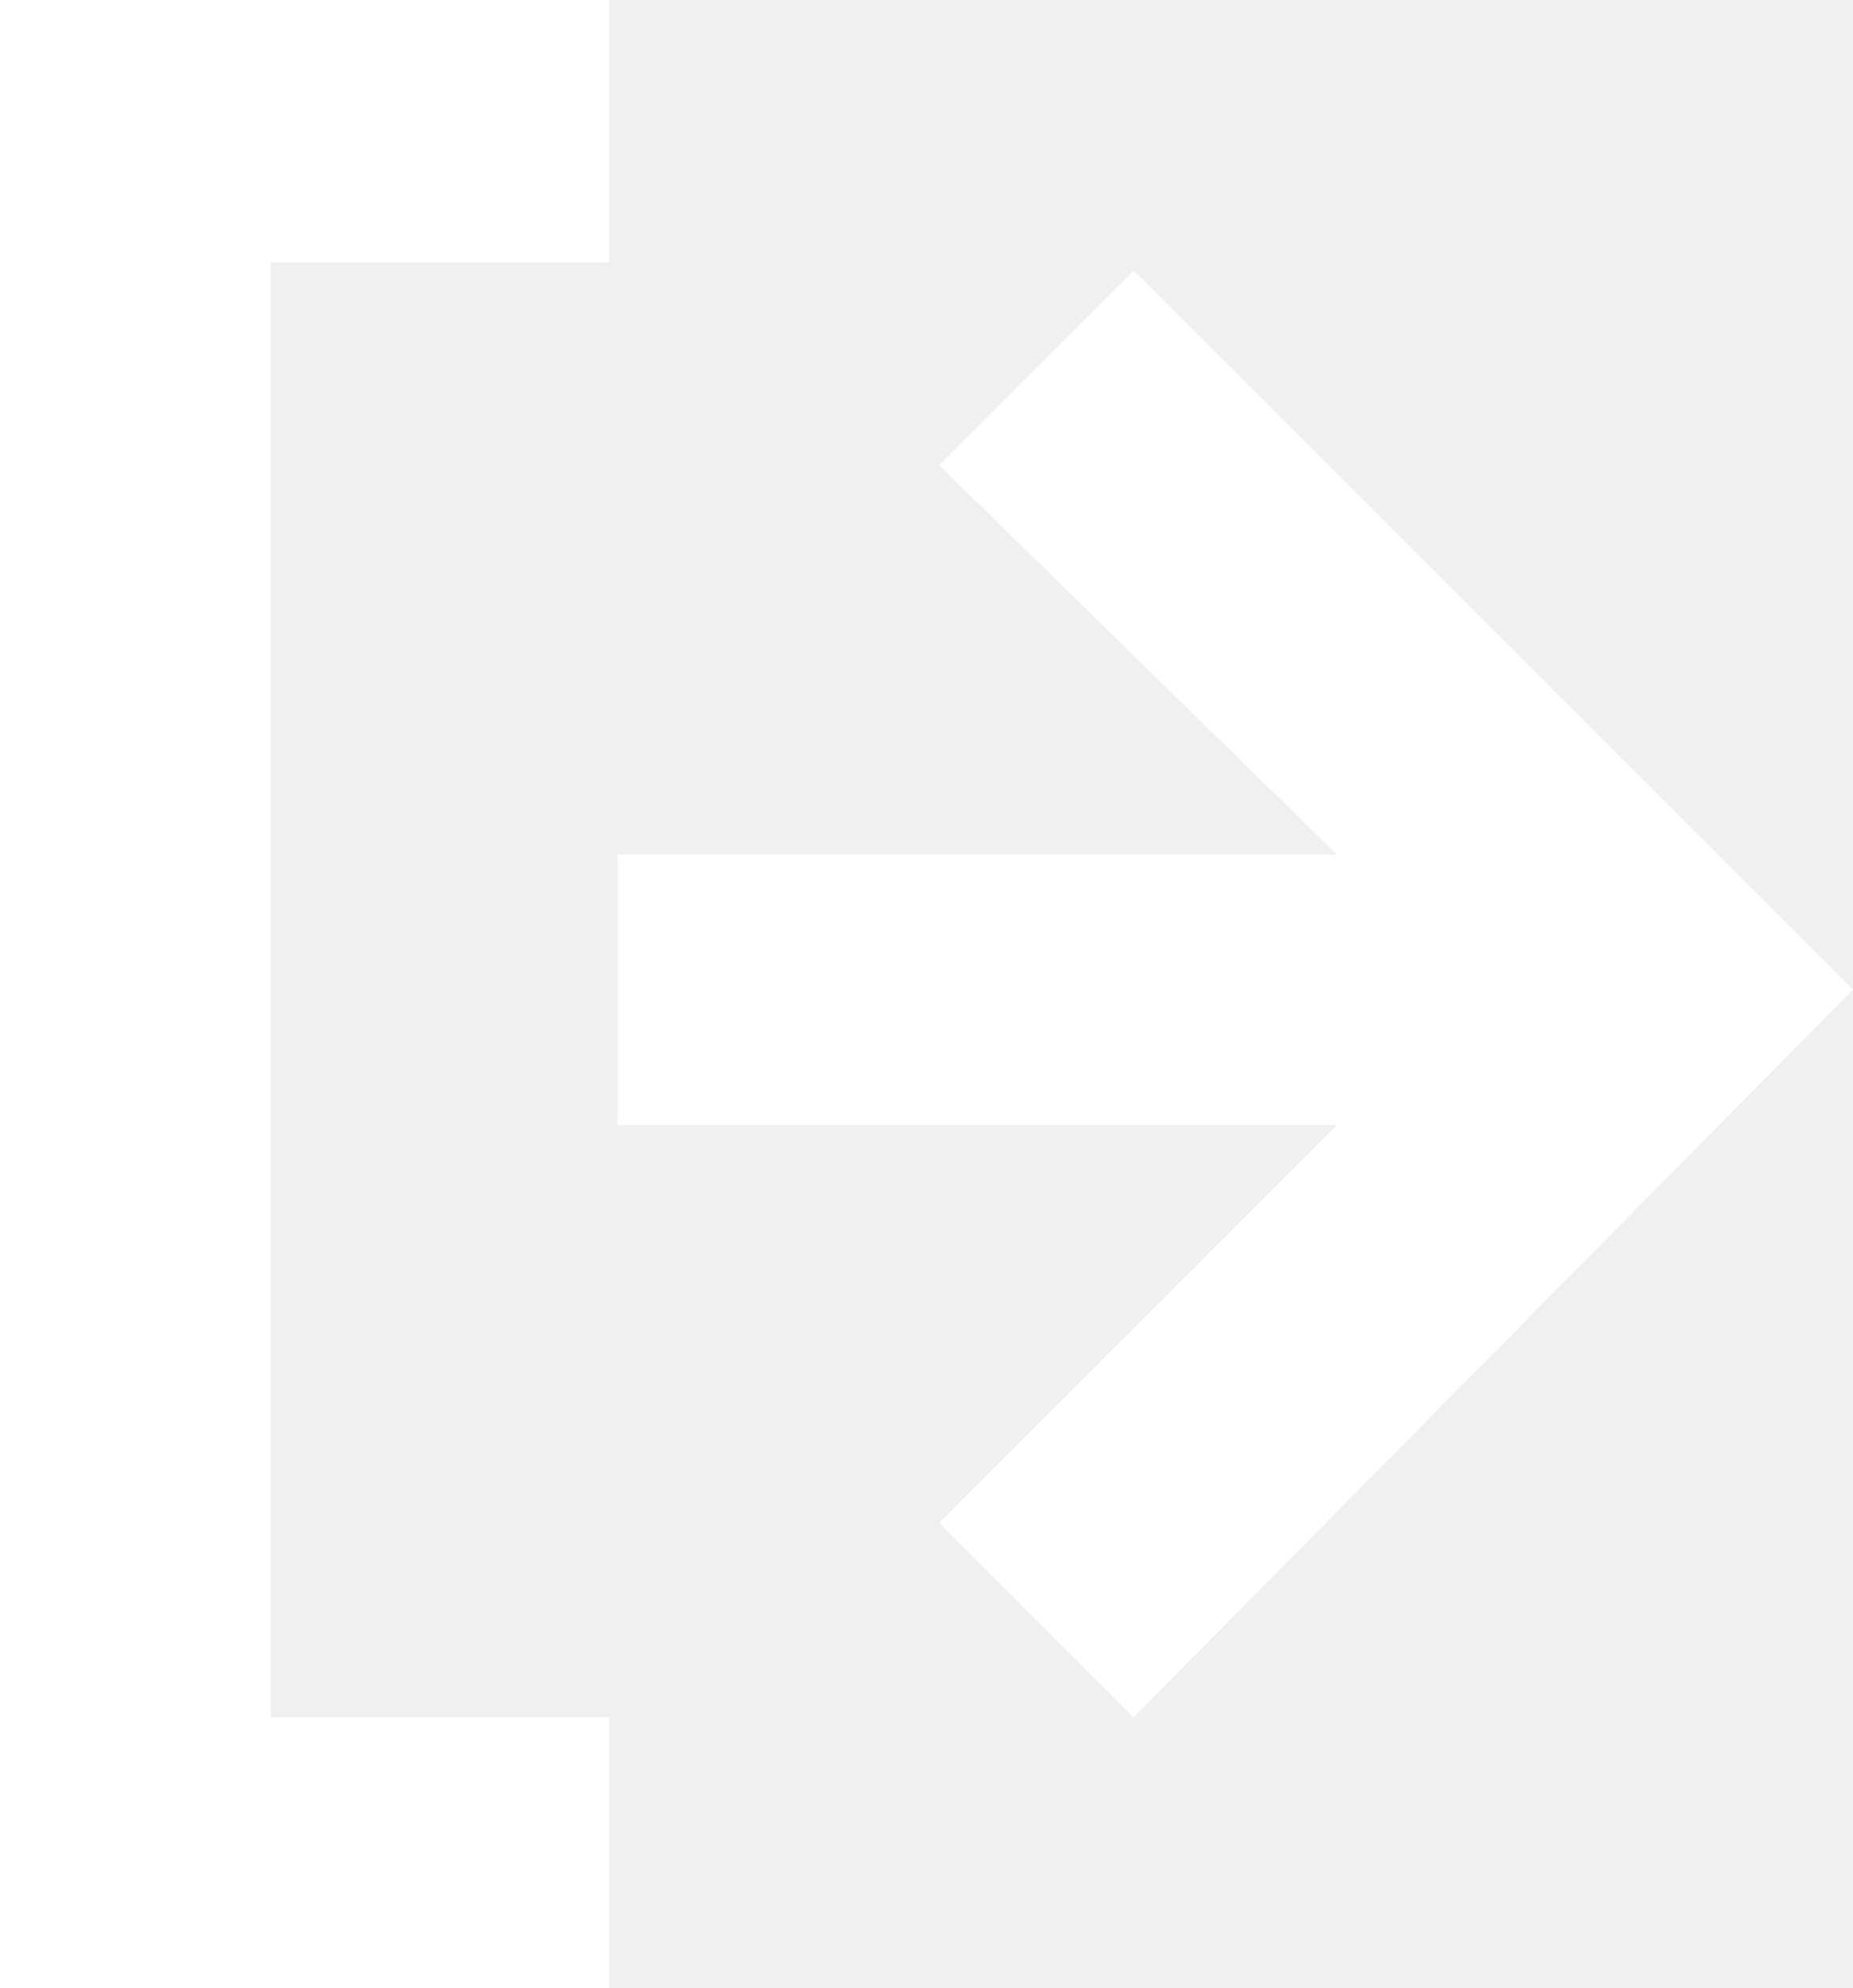
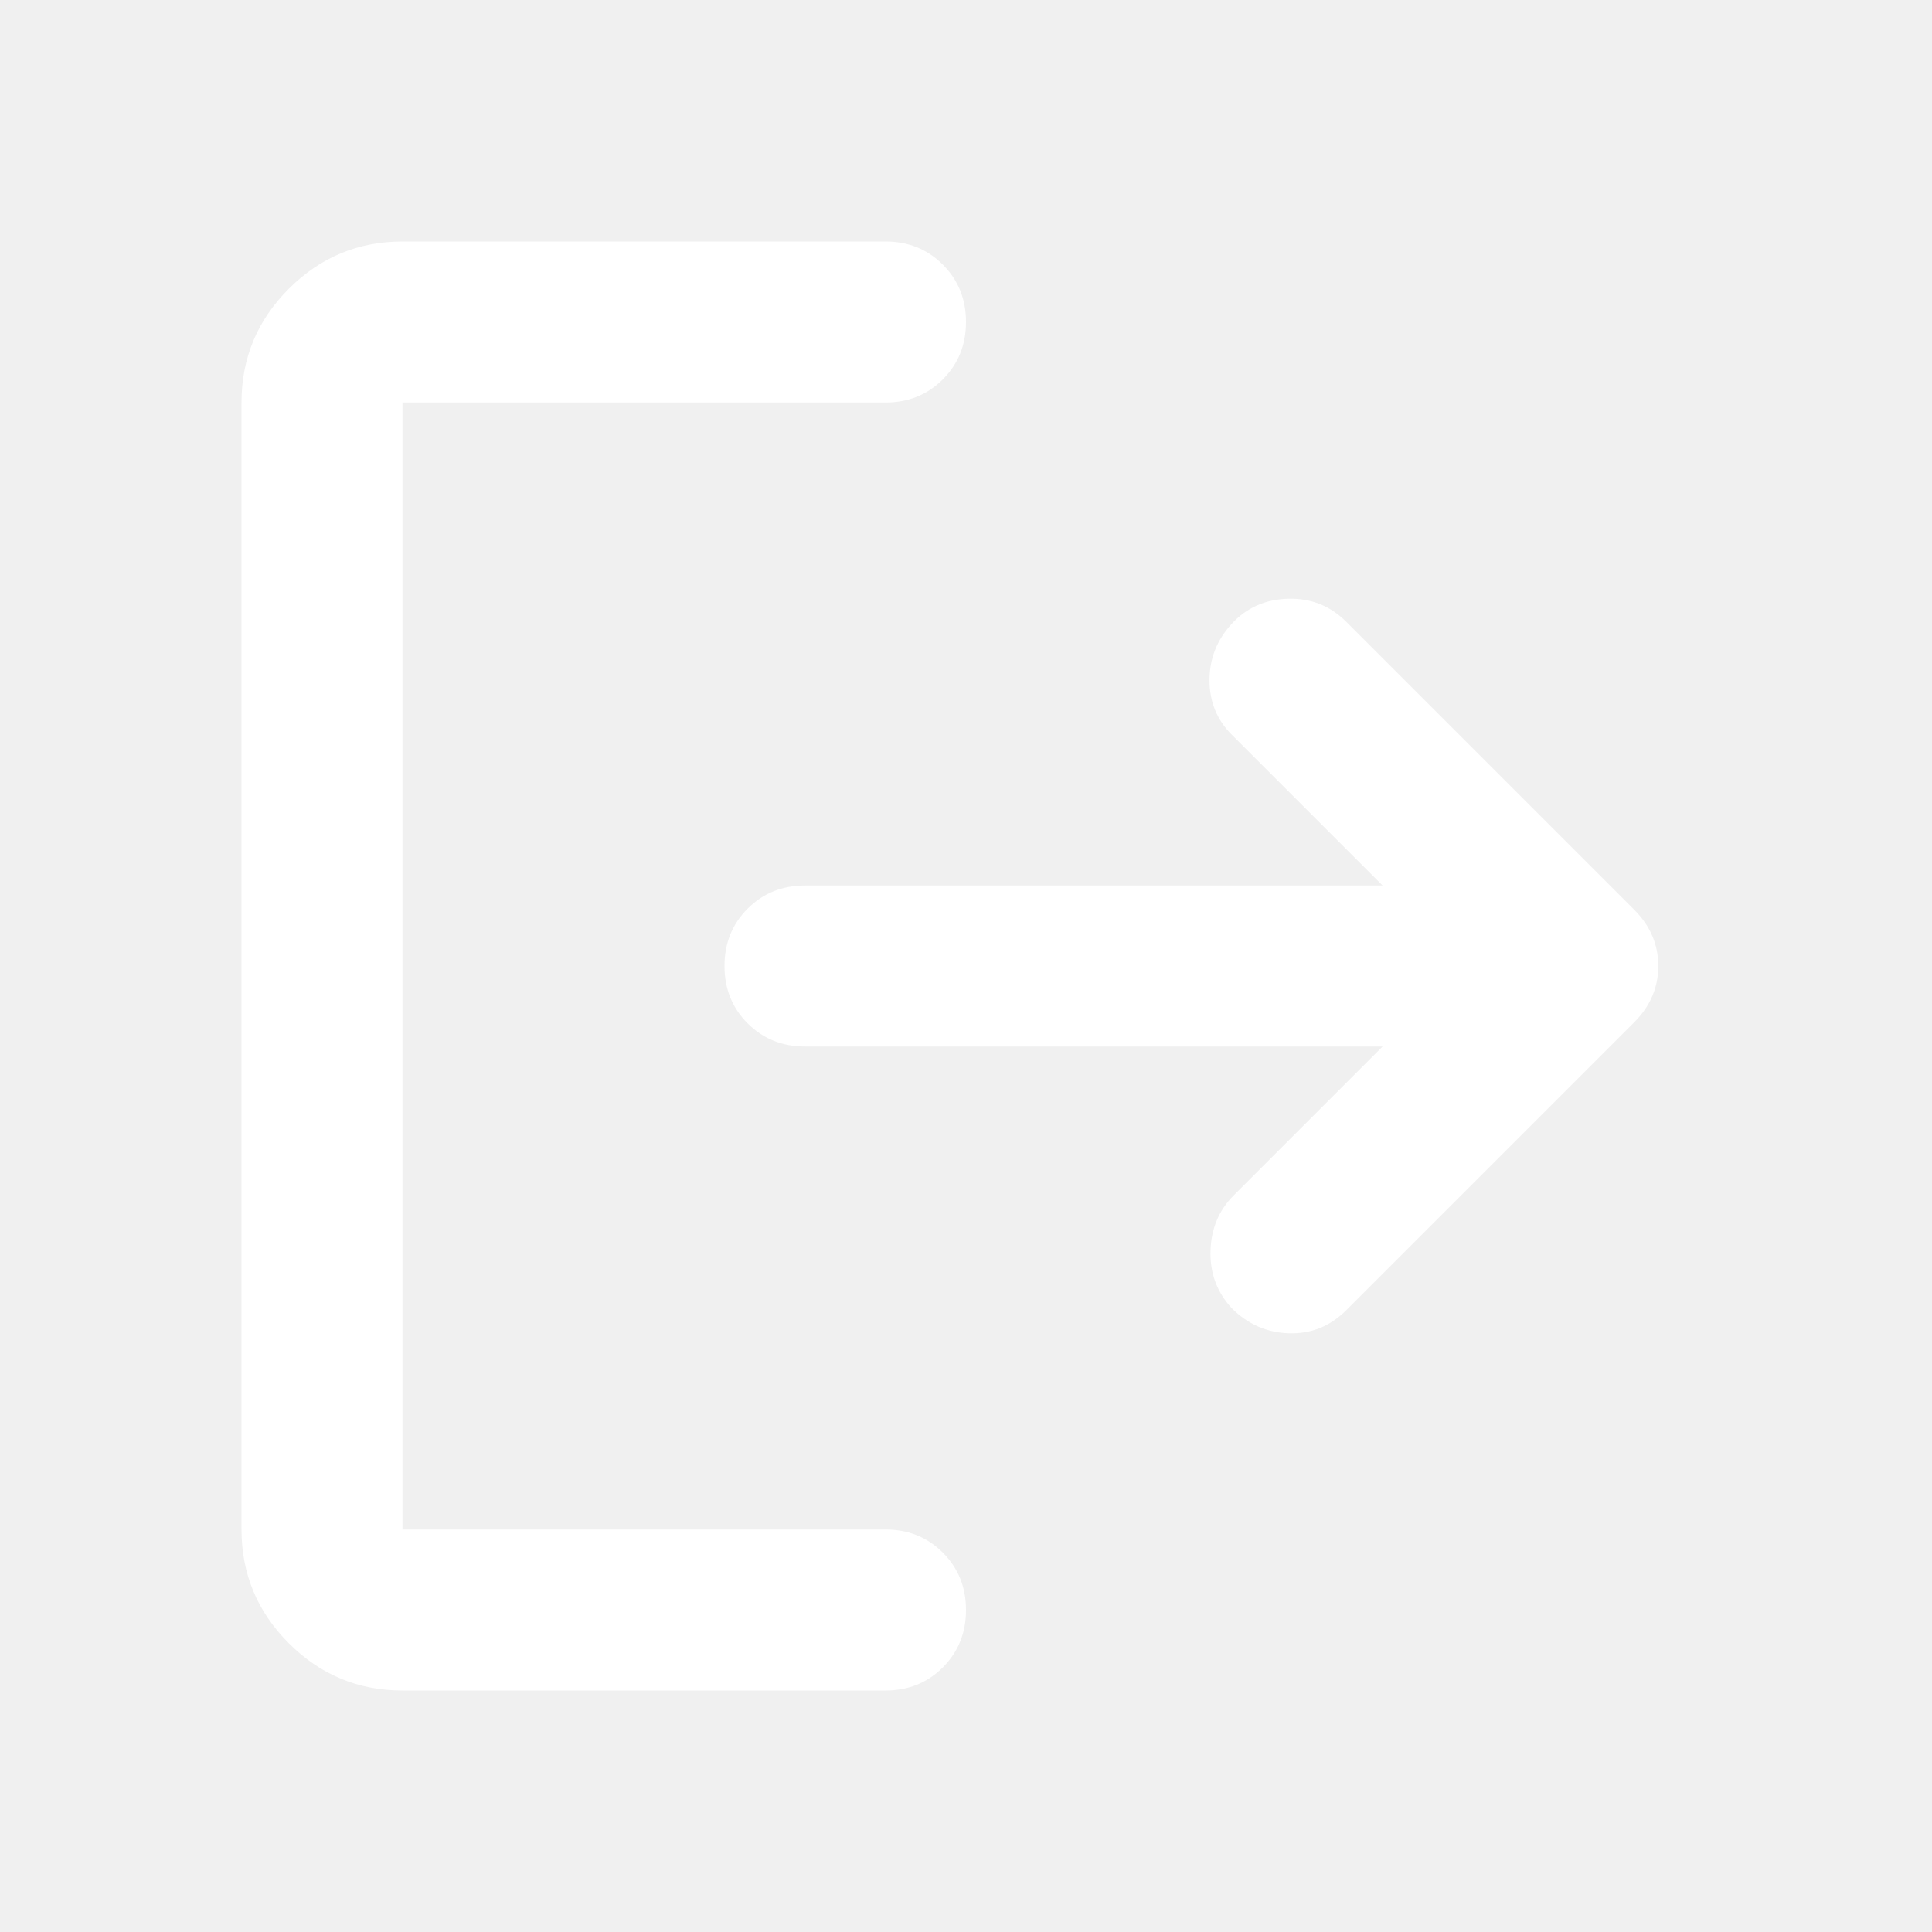
- <svg xmlns="http://www.w3.org/2000/svg" width="36.749" height="39.434" viewBox="0 0 36.749 39.434">
-   <defs>
-     <style>
-       .cls-1 {
-         fill: #fff;
-         fill-rule: evenodd;
-       }
-     </style>
-   </defs>
-   <g id="logout" transform="translate(-1.6 -0.8)">
-     <path id="Path_17" data-name="Path 17" class="cls-1" d="M8.9,20.948H23.163l-7.887,7.887,3.859,3.859L33.4,18.263,19.136,4,15.276,7.859l7.887,7.719H8.9Z" transform="translate(4.95 2.17)" />
-     <path id="Path_18" data-name="Path 18" class="cls-1" d="M13.682,40.234v-5.37H6.97V6h6.712V.8H1.6V40.234Z" transform="translate(0 0)" />
-   </g>
+ <svg xmlns="http://www.w3.org/2000/svg" height="24px" viewBox="0 -960 960 960" width="24px" fill="#FFFFFF">
+   <path d="M200-120q-33 0-56.5-23.5T120-200v-560q0-33 23.5-56.5T200-840h240q17 0 28.5 11.5T480-800q0 17-11.5 28.5T440-760H200v560h240q17 0 28.5 11.5T480-160q0 17-11.5 28.5T440-120H200Zm487-320H400q-17 0-28.5-11.5T360-480q0-17 11.5-28.5T400-520h287l-75-75q-11-11-11-27t11-28q11-12 28-12.5t29 11.5l143 143q12 12 12 28t-12 28L669-309q-12 12-28.5 11.5T612-310q-11-12-10.5-28.5T613-366l74-74Z" />
</svg>
